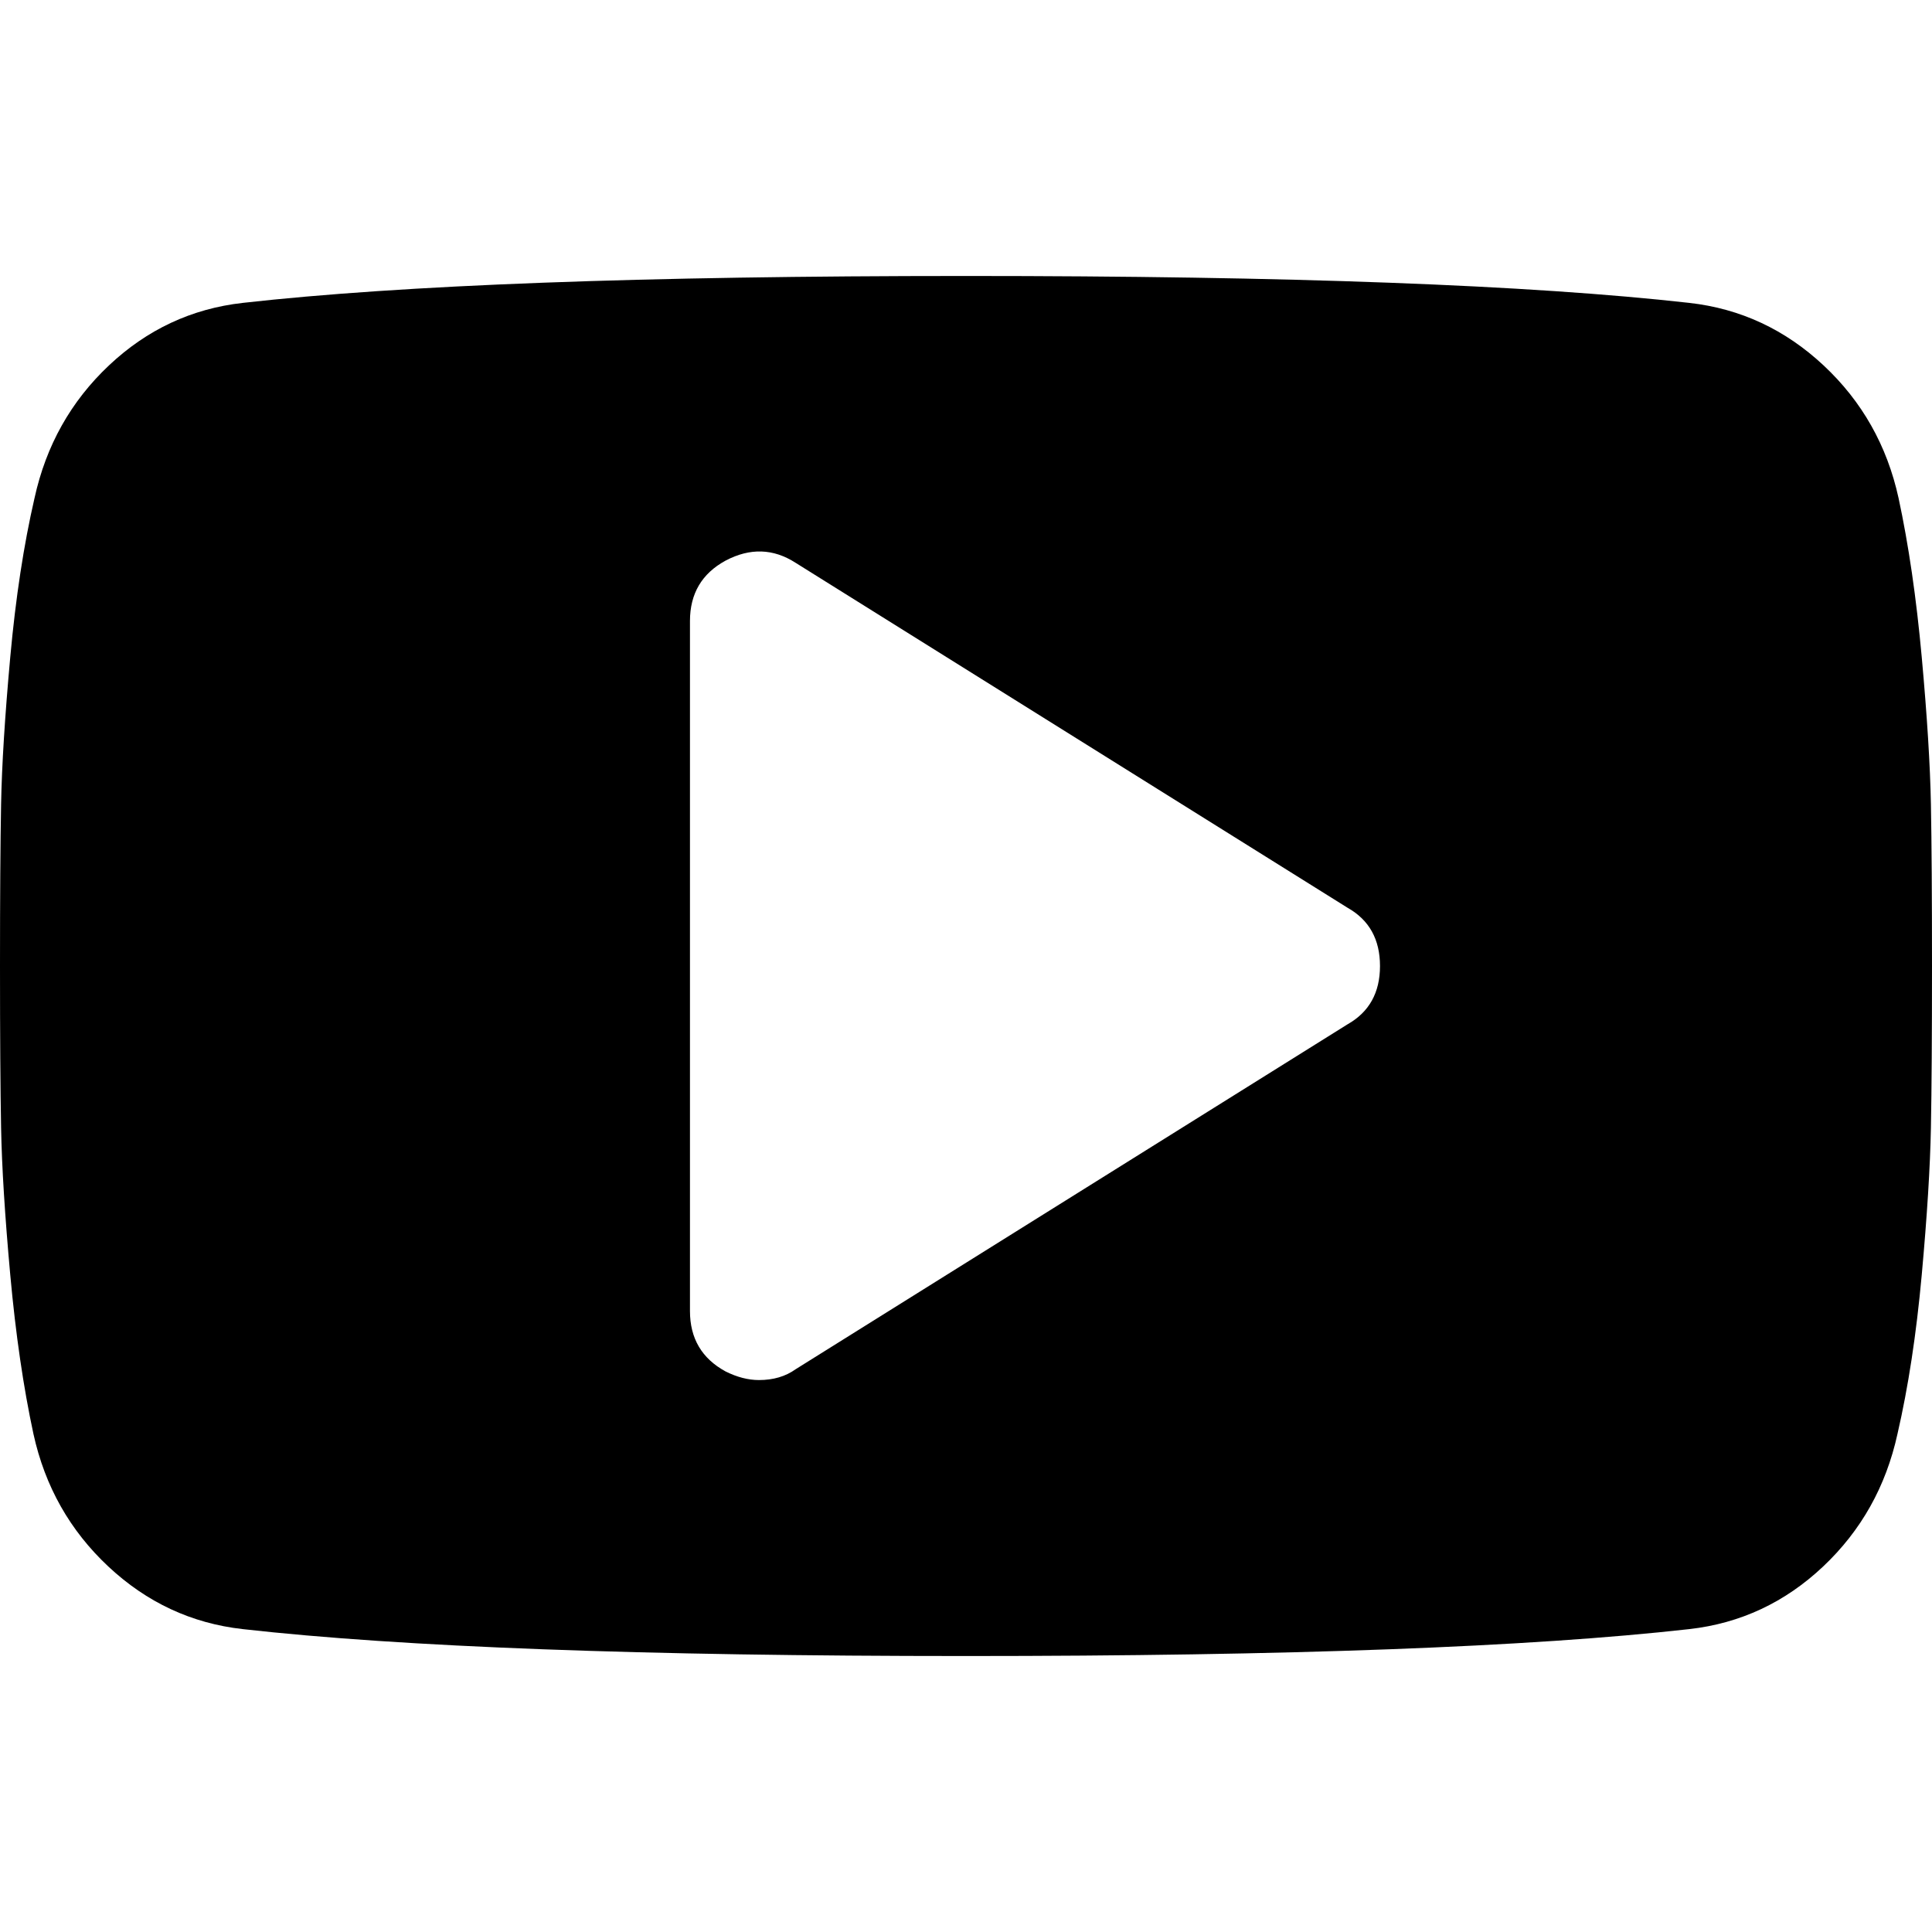
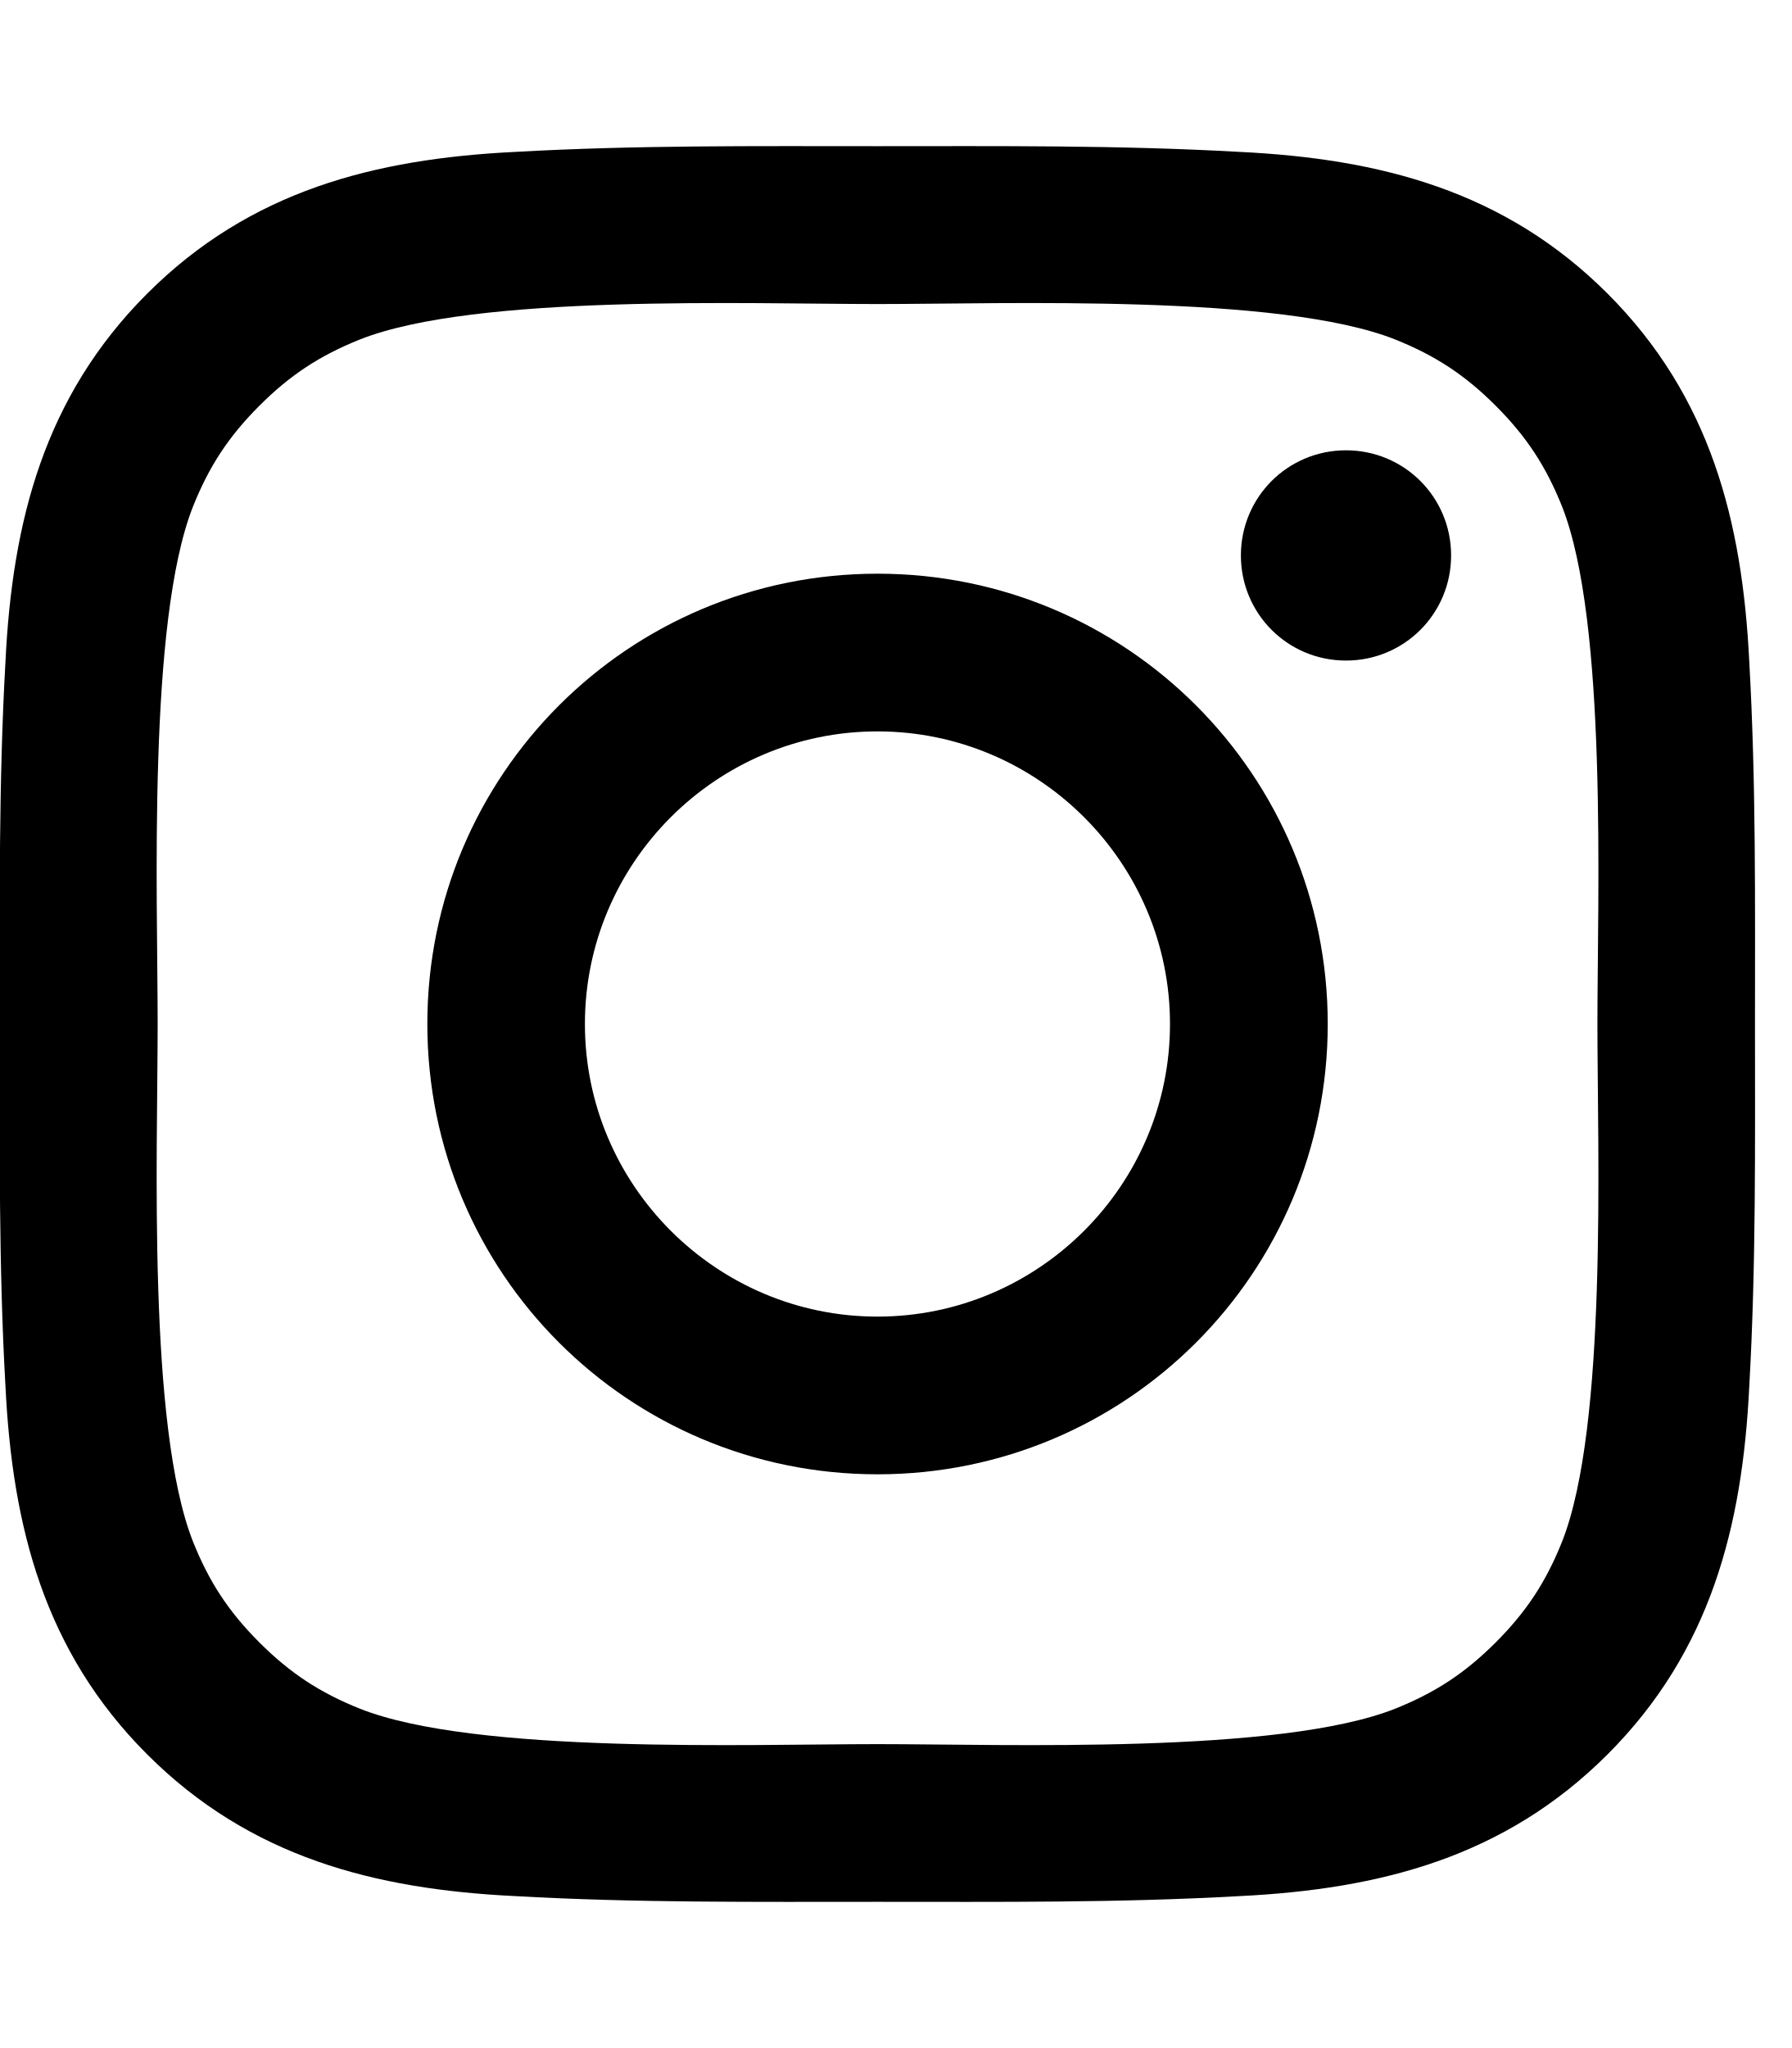
- <svg xmlns="http://www.w3.org/2000/svg" version="1.1" width="32" height="32" viewBox="0 0 32 32">
-   <path d="M22.857 16q0-0.661-0.536-0.964l-9.143-5.714q-0.554-0.357-1.161-0.036-0.589 0.321-0.589 1v11.429q0 0.679 0.589 1 0.286 0.143 0.554 0.143 0.357 0 0.607-0.179l9.143-5.714q0.536-0.304 0.536-0.964zM32 16q0 1.714-0.018 2.679t-0.152 2.438-0.402 2.634q-0.286 1.304-1.232 2.196t-2.214 1.036q-3.964 0.446-11.982 0.446t-11.982-0.446q-1.268-0.143-2.223-1.036t-1.241-2.196q-0.25-1.161-0.384-2.634t-0.152-2.438-0.018-2.679 0.018-2.679 0.152-2.438 0.402-2.634q0.286-1.304 1.232-2.196t2.214-1.036q3.964-0.446 11.982-0.446t11.982 0.446q1.268 0.143 2.223 1.036t1.241 2.196q0.25 1.161 0.384 2.634t0.152 2.438 0.018 2.679z" />
+ <svg xmlns="http://www.w3.org/2000/svg" width="21" height="24" viewBox="0 0 21 24">
+   <path d="M13.714 12c0-1.888-1.54-3.429-3.429-3.429S6.856 10.111 6.856 12s1.54 3.429 3.429 3.429 3.429-1.54 3.429-3.429zm1.849 0c0 2.92-2.357 5.277-5.277 5.277S5.009 14.92 5.009 12s2.357-5.277 5.277-5.277S15.563 9.08 15.563 12zm1.446-5.491c0 .683-.549 1.232-1.232 1.232s-1.232-.549-1.232-1.232.549-1.232 1.232-1.232 1.232.549 1.232 1.232zm-6.723-2.946c-1.5 0-4.714-.121-6.067.415-.469.188-.817.415-1.179.777s-.589.71-.777 1.179c-.536 1.353-.415 4.567-.415 6.067s-.121 4.714.415 6.067c.188.469.415.817.777 1.179s.71.589 1.179.777c1.353.536 4.567.415 6.067.415s4.714.121 6.067-.415c.469-.188.817-.415 1.179-.777s.589-.71.777-1.179c.536-1.353.415-4.567.415-6.067s.121-4.714-.415-6.067c-.188-.469-.415-.817-.777-1.179s-.71-.589-1.179-.777c-1.353-.536-4.567-.415-6.067-.415zM20.571 12c0 1.42.013 2.826-.067 4.246-.08 1.647-.455 3.107-1.661 4.313s-2.665 1.58-4.313 1.661c-1.42.08-2.826.067-4.246.067s-2.826.013-4.246-.067c-1.647-.08-3.107-.455-4.313-1.661S.145 17.894.064 16.246c-.08-1.42-.067-2.826-.067-4.246s-.013-2.826.067-4.246c.08-1.647.455-3.107 1.661-4.313S4.39 1.861 6.038 1.78c1.42-.08 2.826-.067 4.246-.067s2.826-.013 4.246.067c1.647.08 3.107.455 4.313 1.661s1.58 2.665 1.661 4.313c.08 1.42.067 2.826.067 4.246z" />
</svg>
